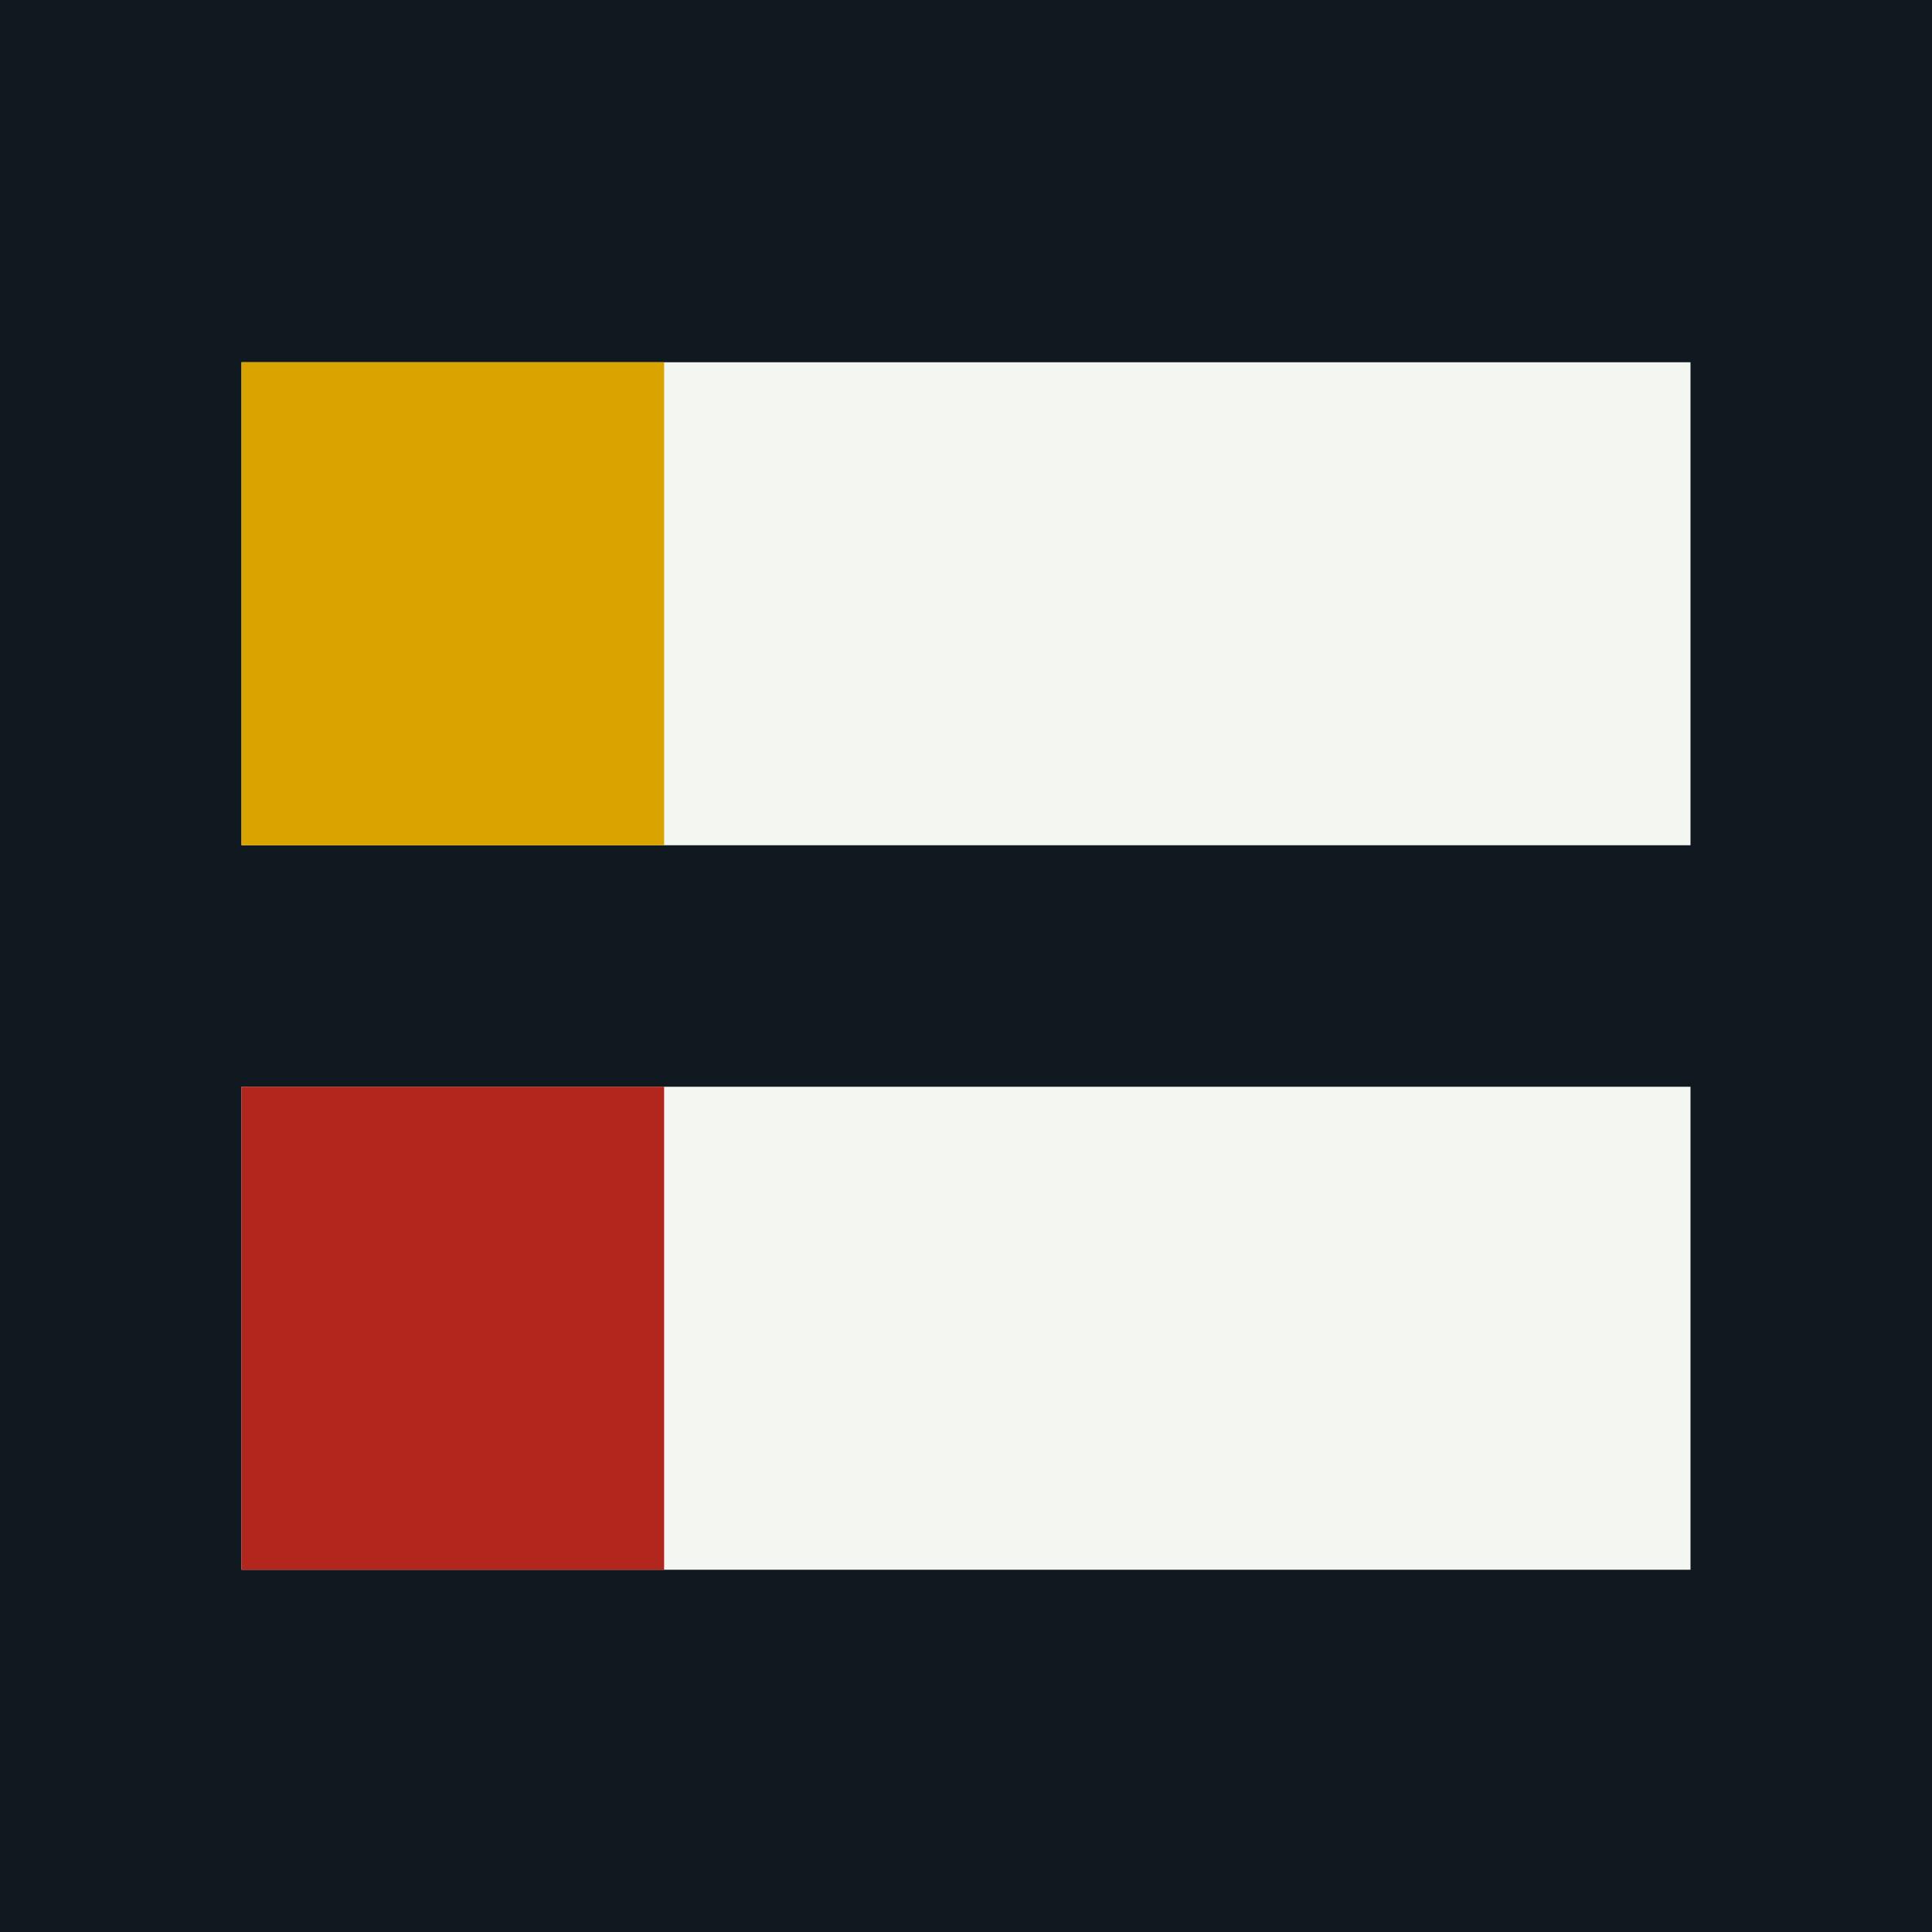
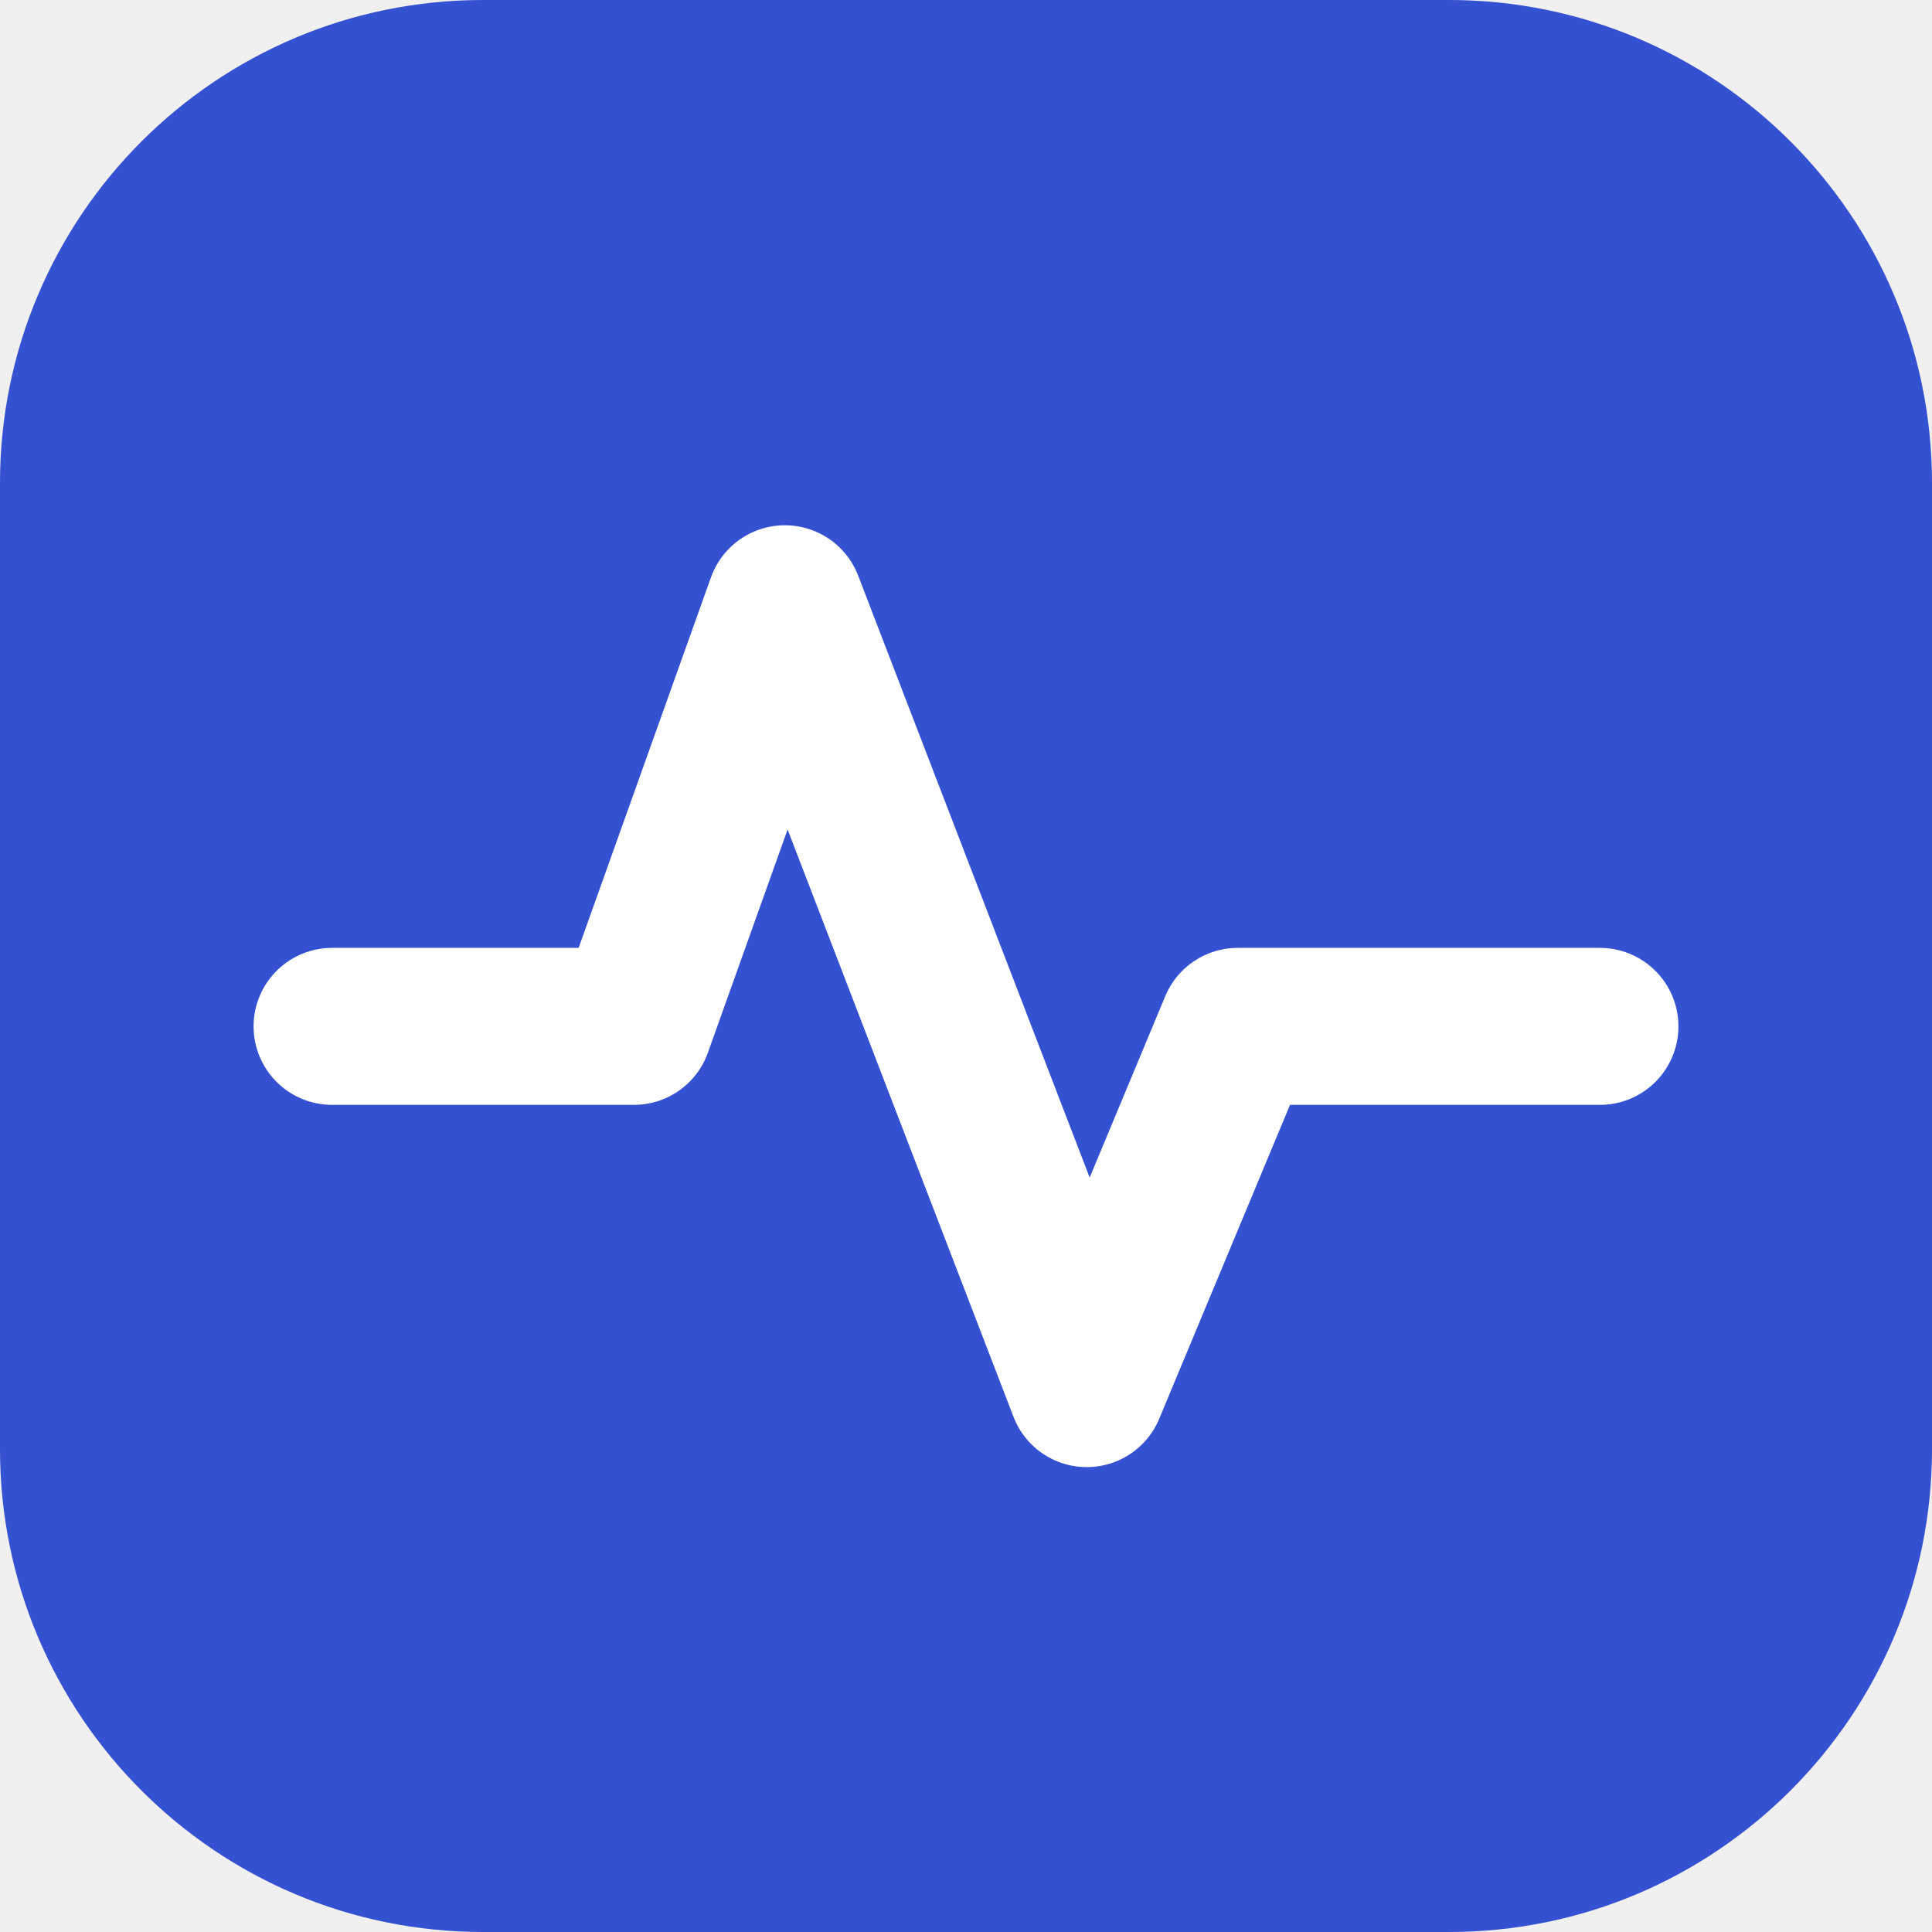
<svg xmlns="http://www.w3.org/2000/svg" viewBox="0 0 32 32">
-   <rect width="32" height="32" fill="#101820" />
-   <rect x="4" y="6" width="24" height="8" fill="#f4f6f2" />
-   <rect x="4" y="6" width="7" height="8" fill="#d9a400" />
-   <rect x="4" y="18" width="24" height="8" fill="#f4f6f2" />
-   <rect x="4" y="18" width="7" height="8" fill="#b3261e" />
+   <rect width="32" height="32" rx="8" fill="#3451d1" />
+   <path d="M5.500 17h5l2.500-7 5 13 2.500-6h6" fill="none" stroke="#fff" stroke-width="2.600" stroke-linecap="round" stroke-linejoin="round" />
</svg>
